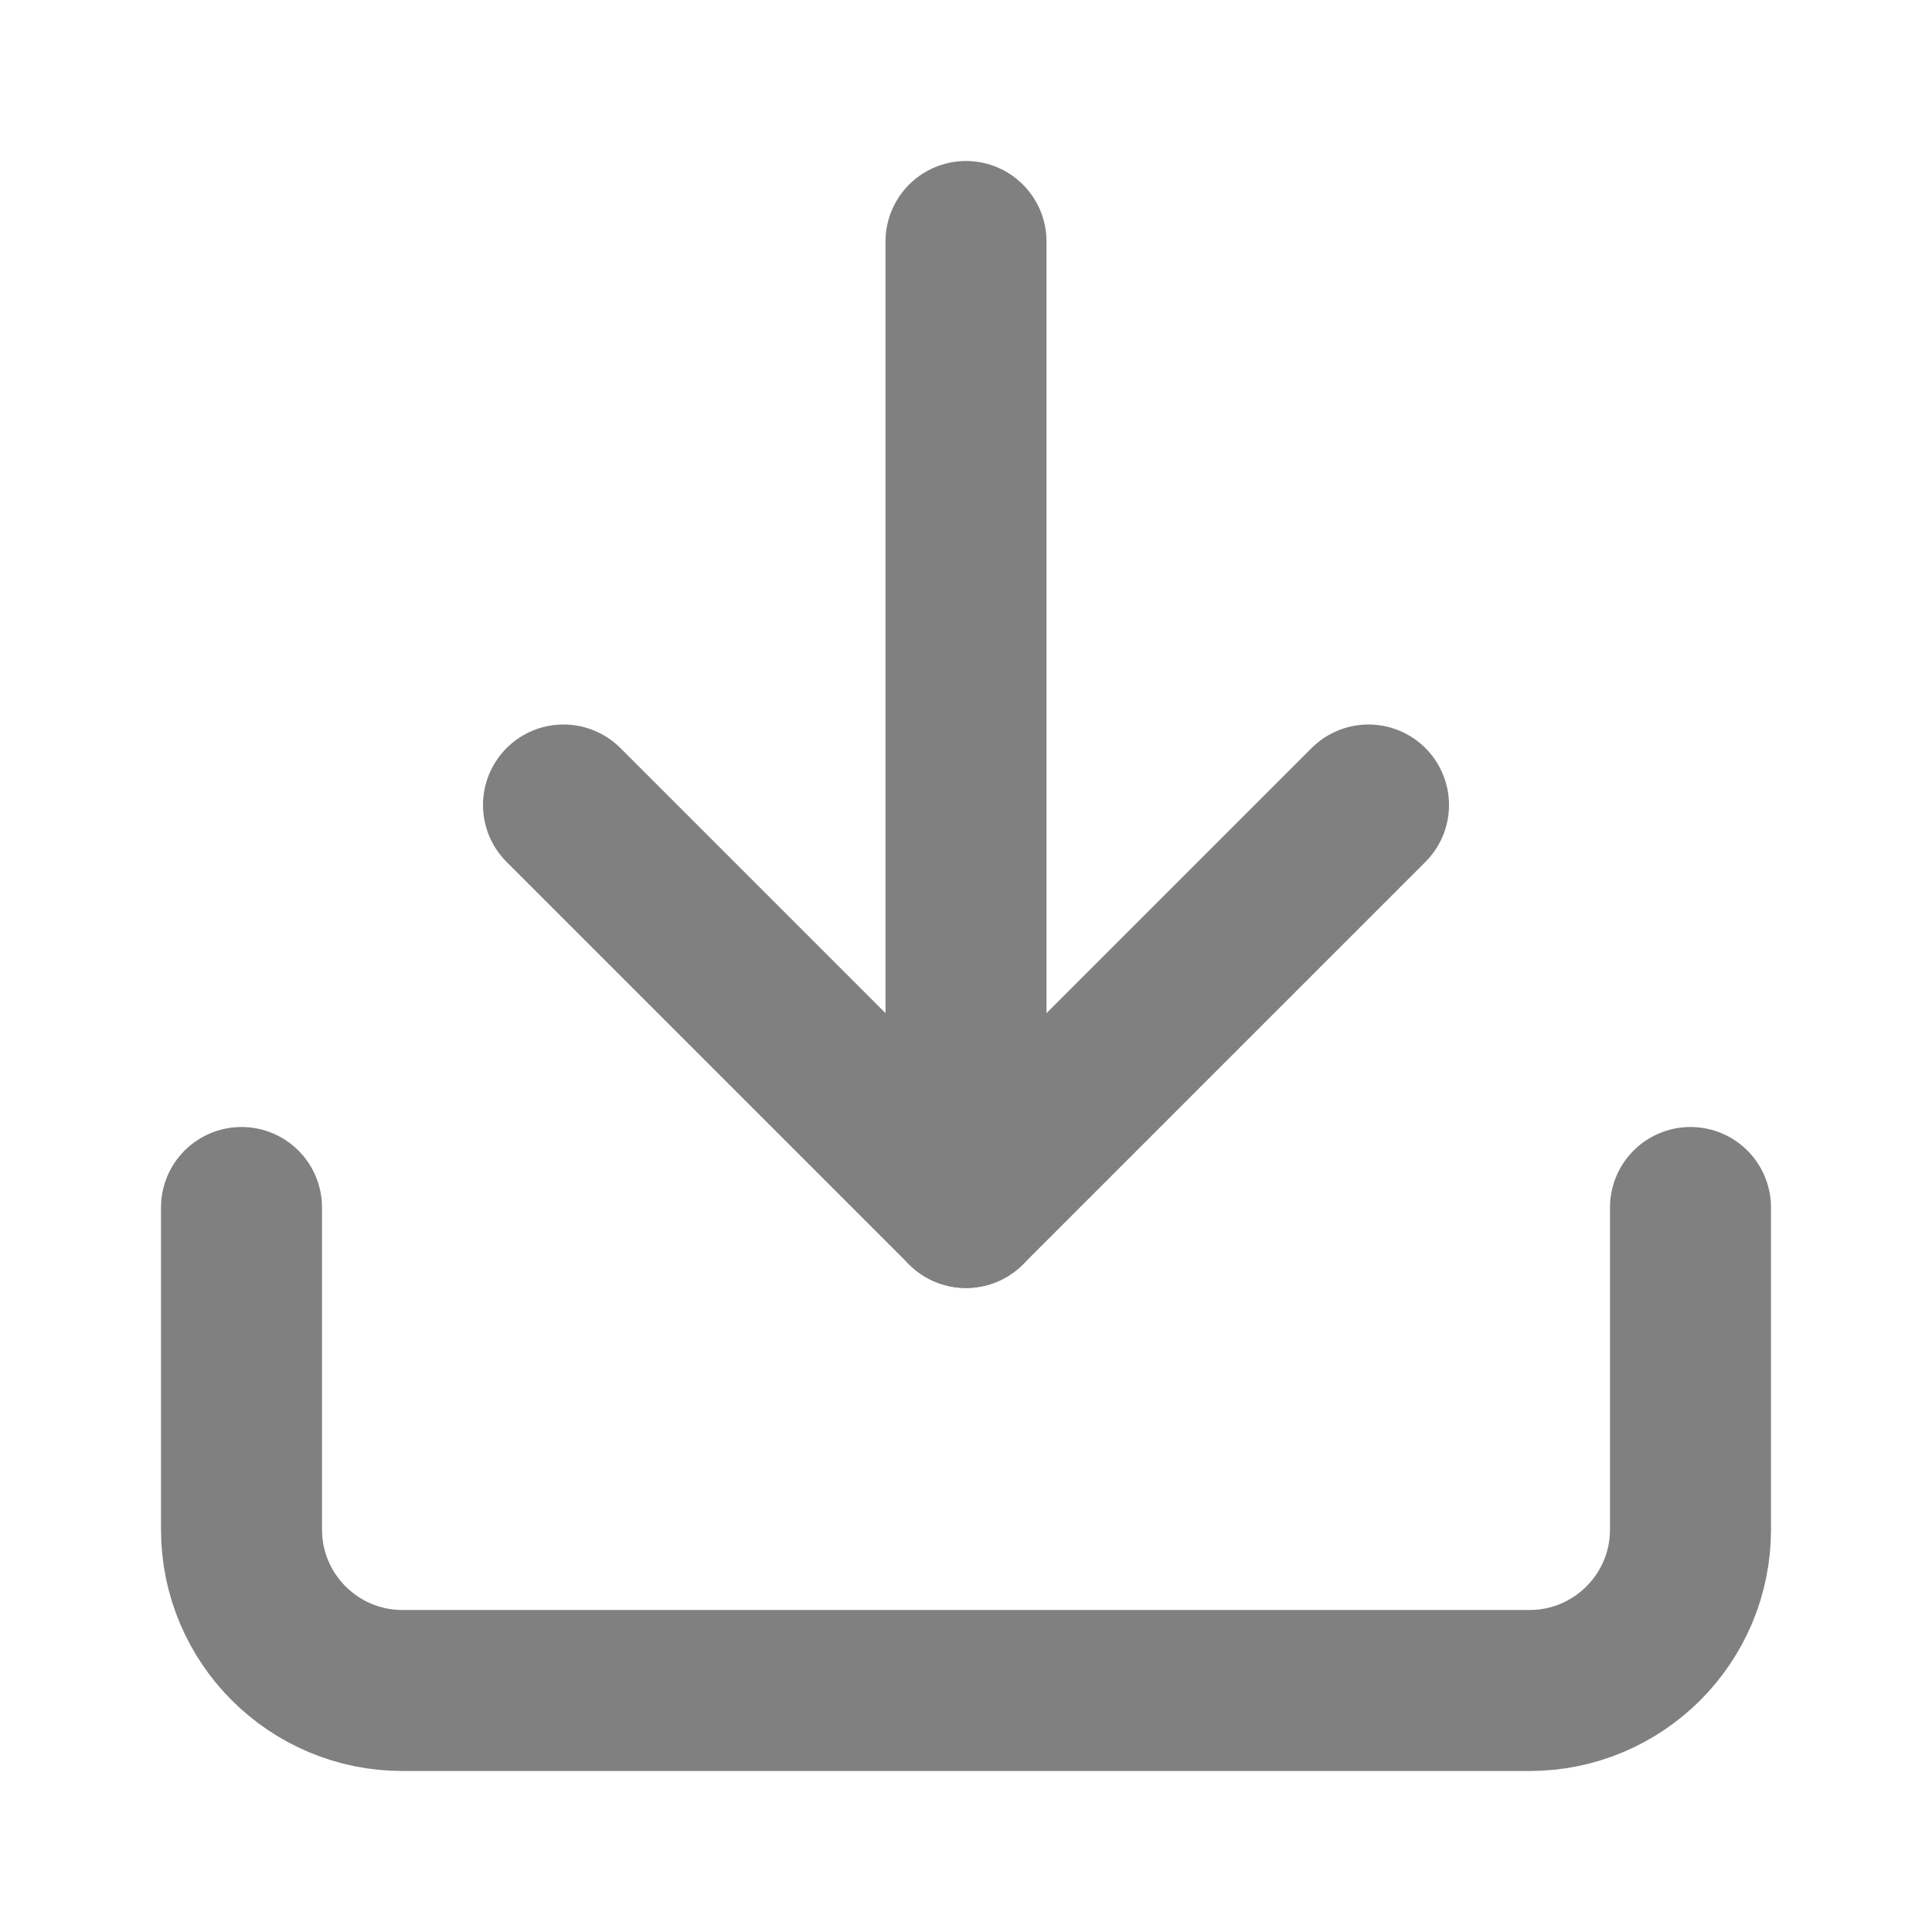
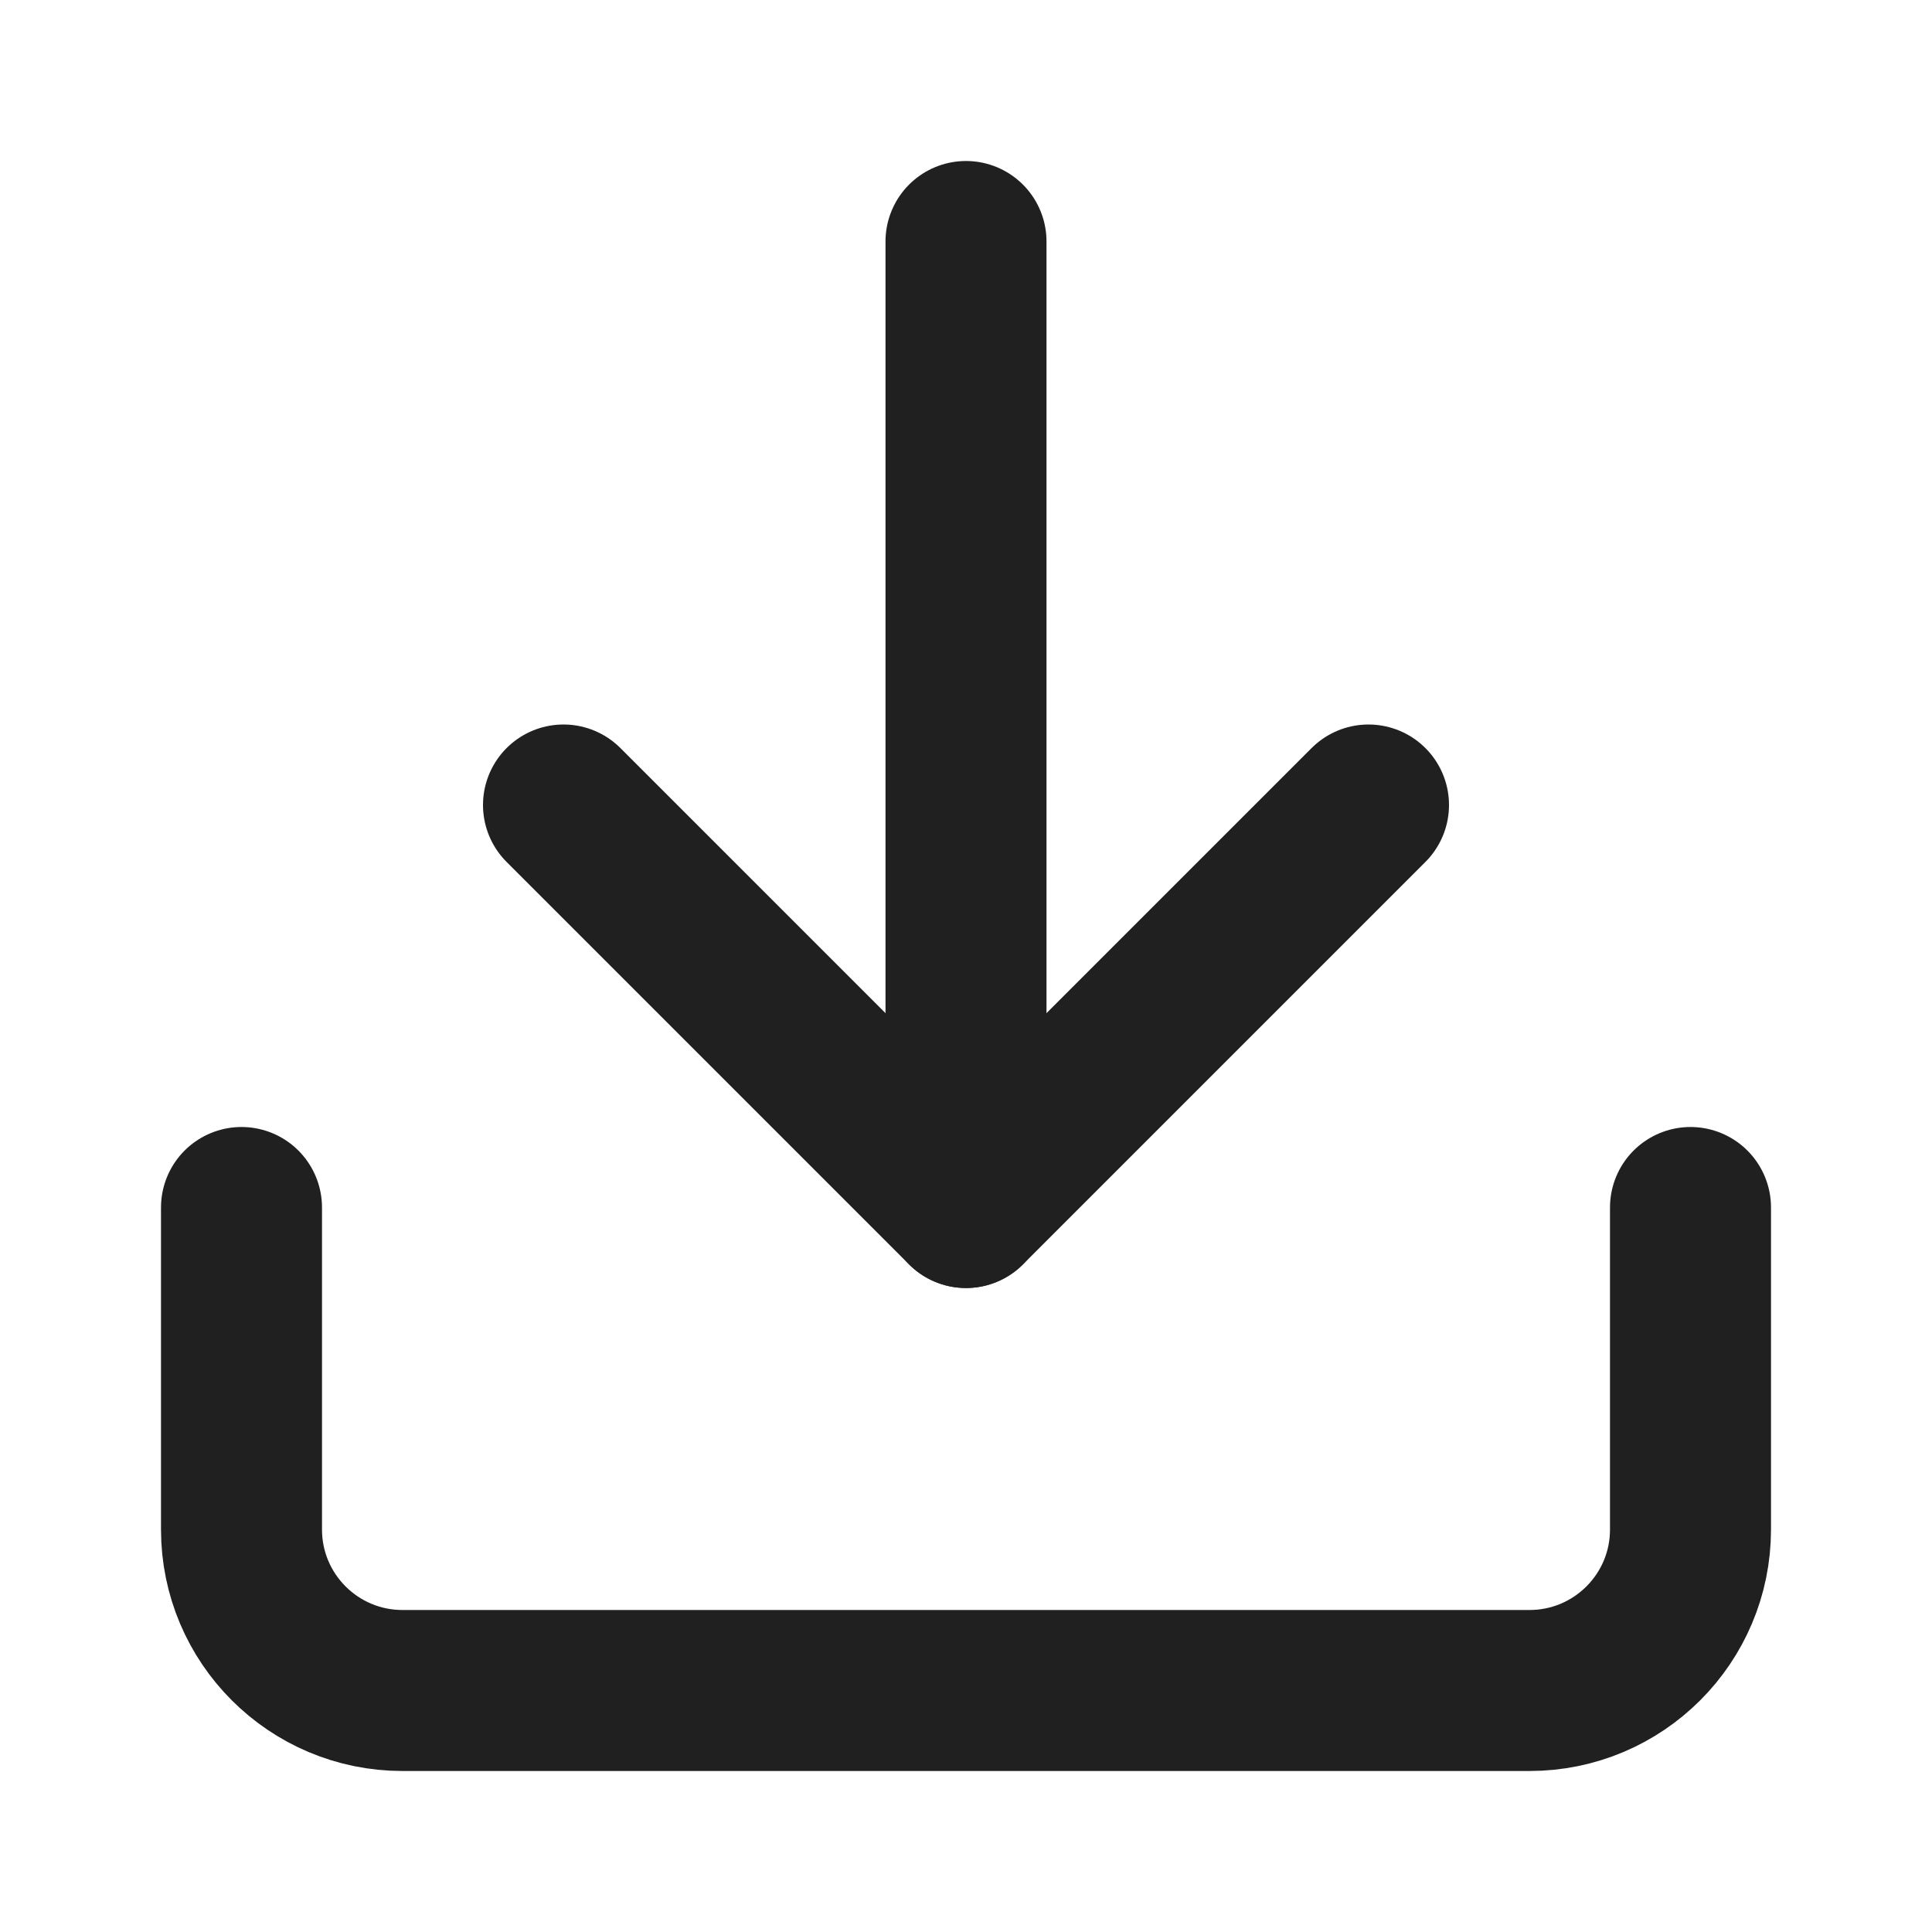
- <svg xmlns="http://www.w3.org/2000/svg" width="24" height="24" viewBox="0 0 24 24" fill="none" stroke="#808080" stroke-width="2" stroke-linecap="round" stroke-linejoin="round">
+ <svg xmlns="http://www.w3.org/2000/svg" width="24" height="24" viewBox="0 0 24 24" fill="none" stroke="#202020" stroke-width="2" stroke-linecap="round" stroke-linejoin="round">
  <path d="M12 15V3" />
  <path d="M21 15v4a2 2 0 0 1-2 2H5a2 2 0 0 1-2-2v-4" />
  <path d="m7 10 5 5 5-5" />
</svg>
